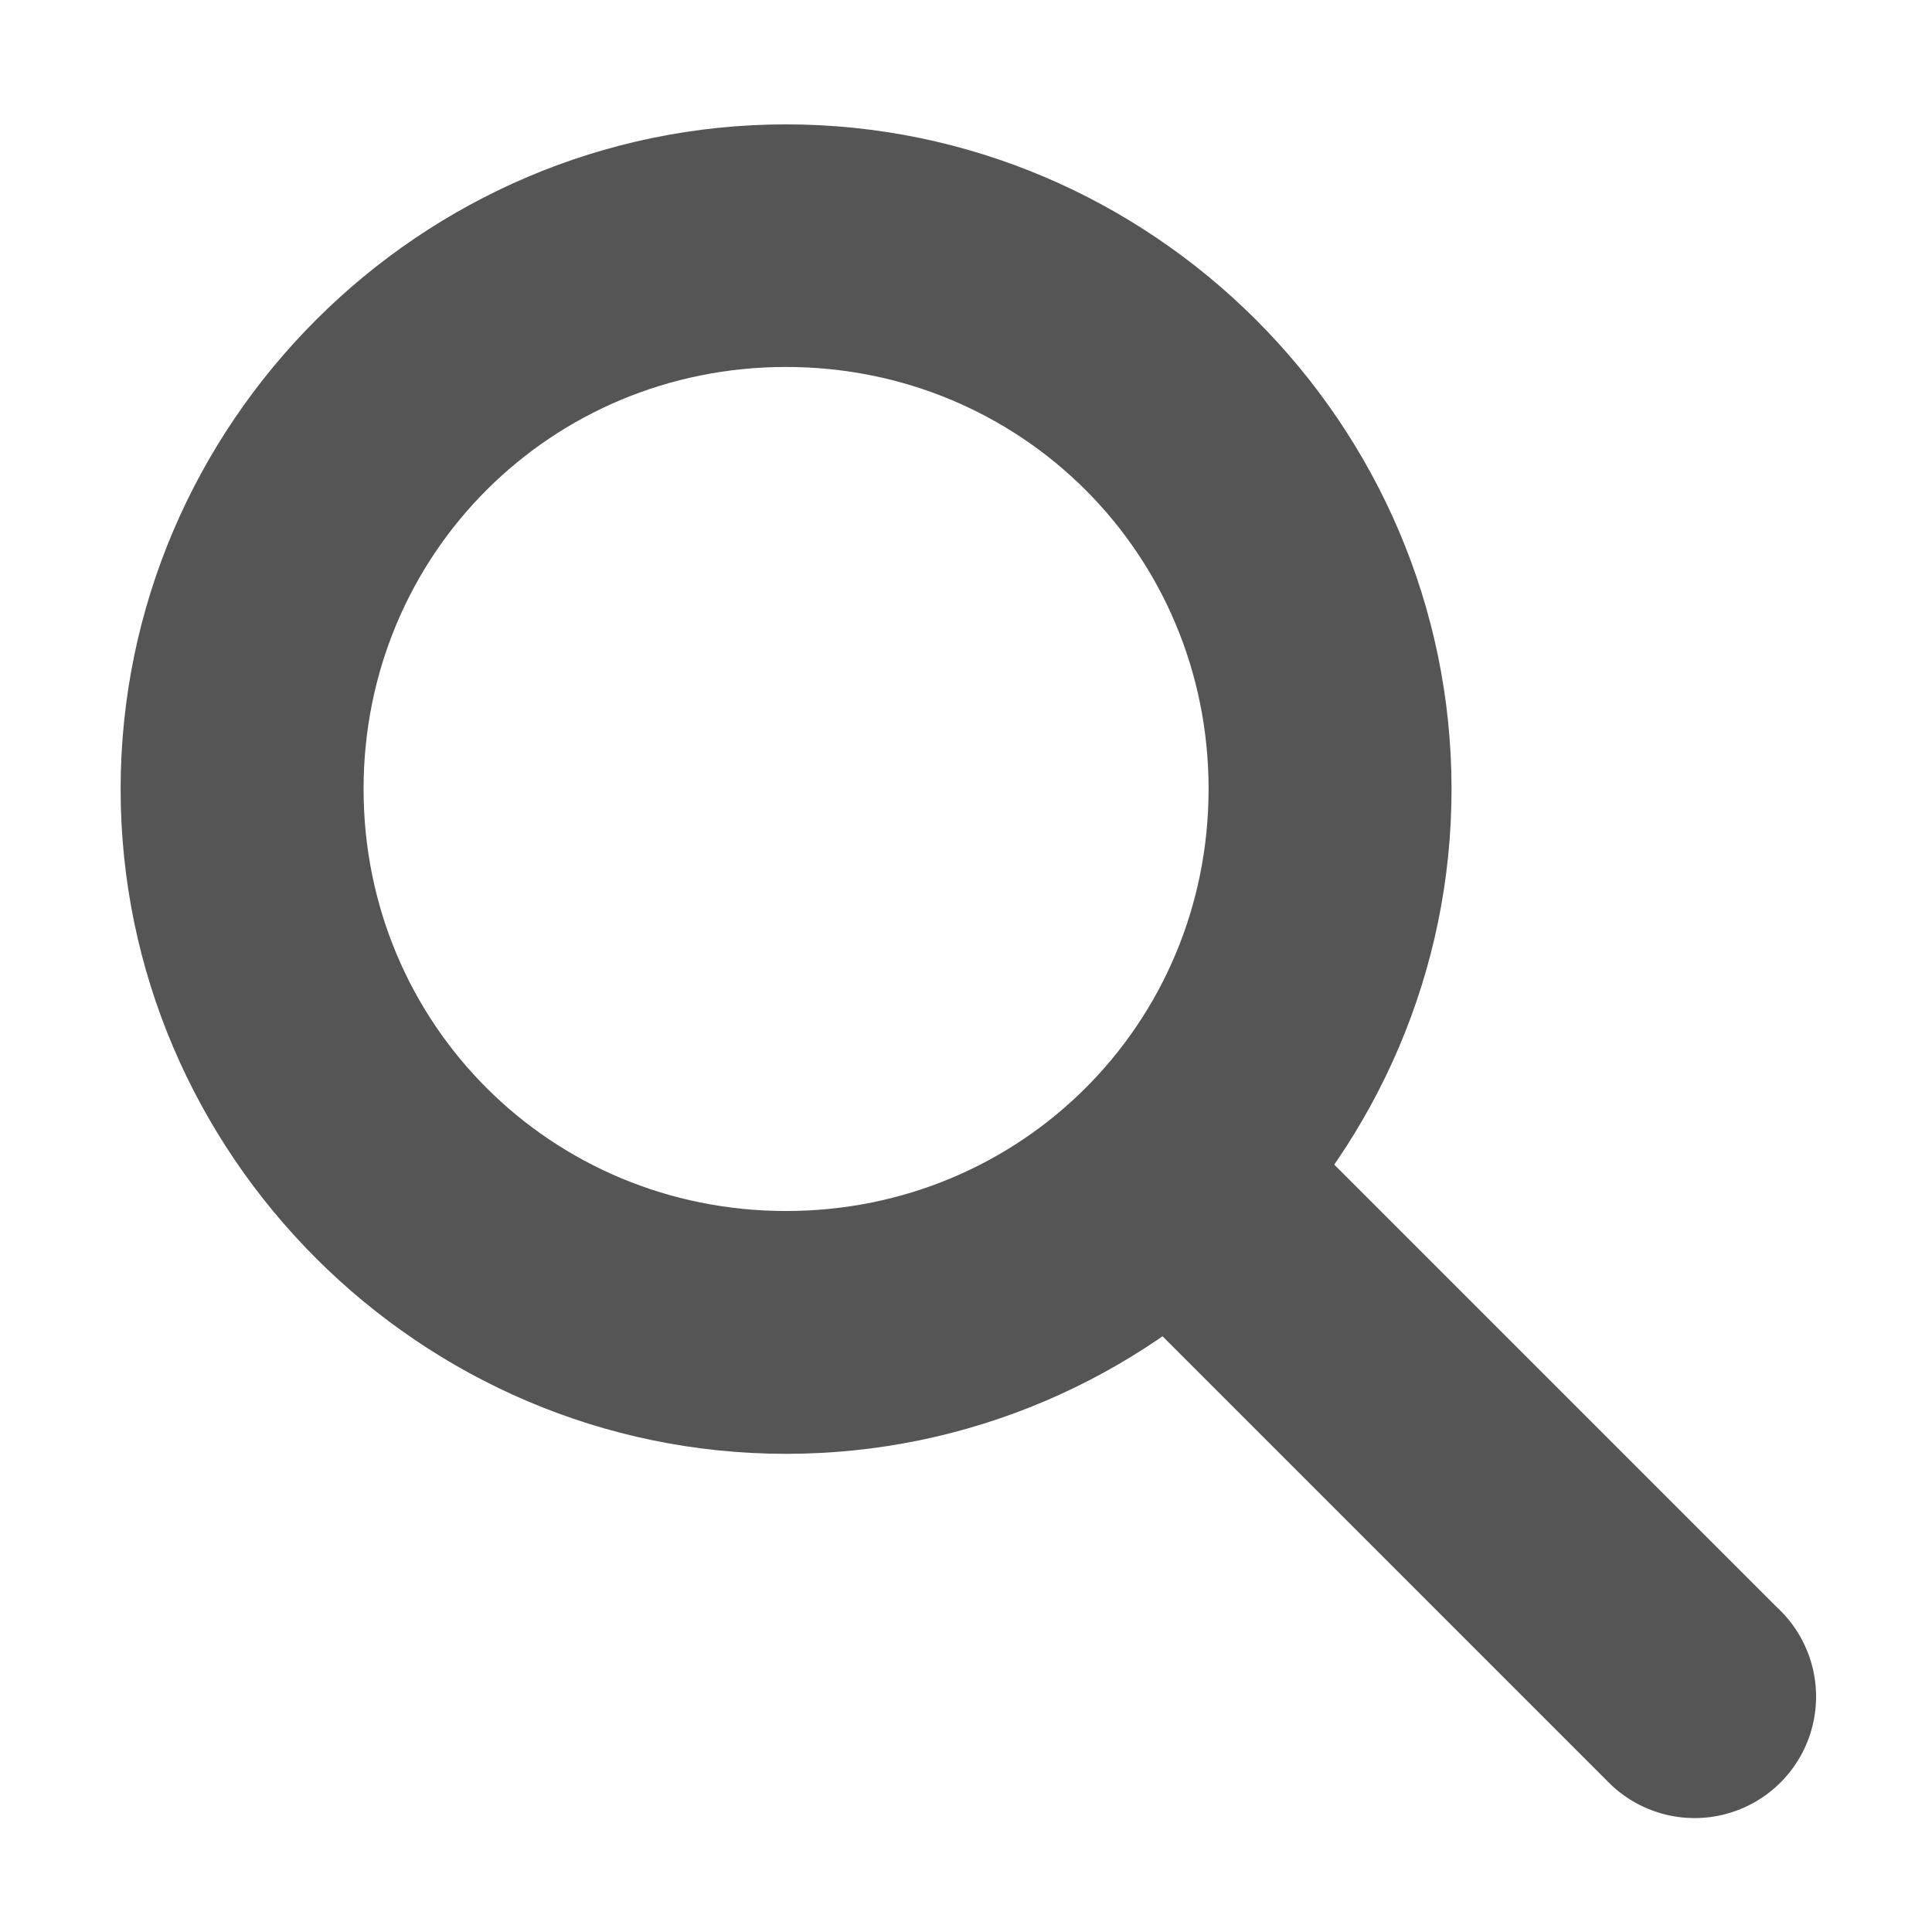
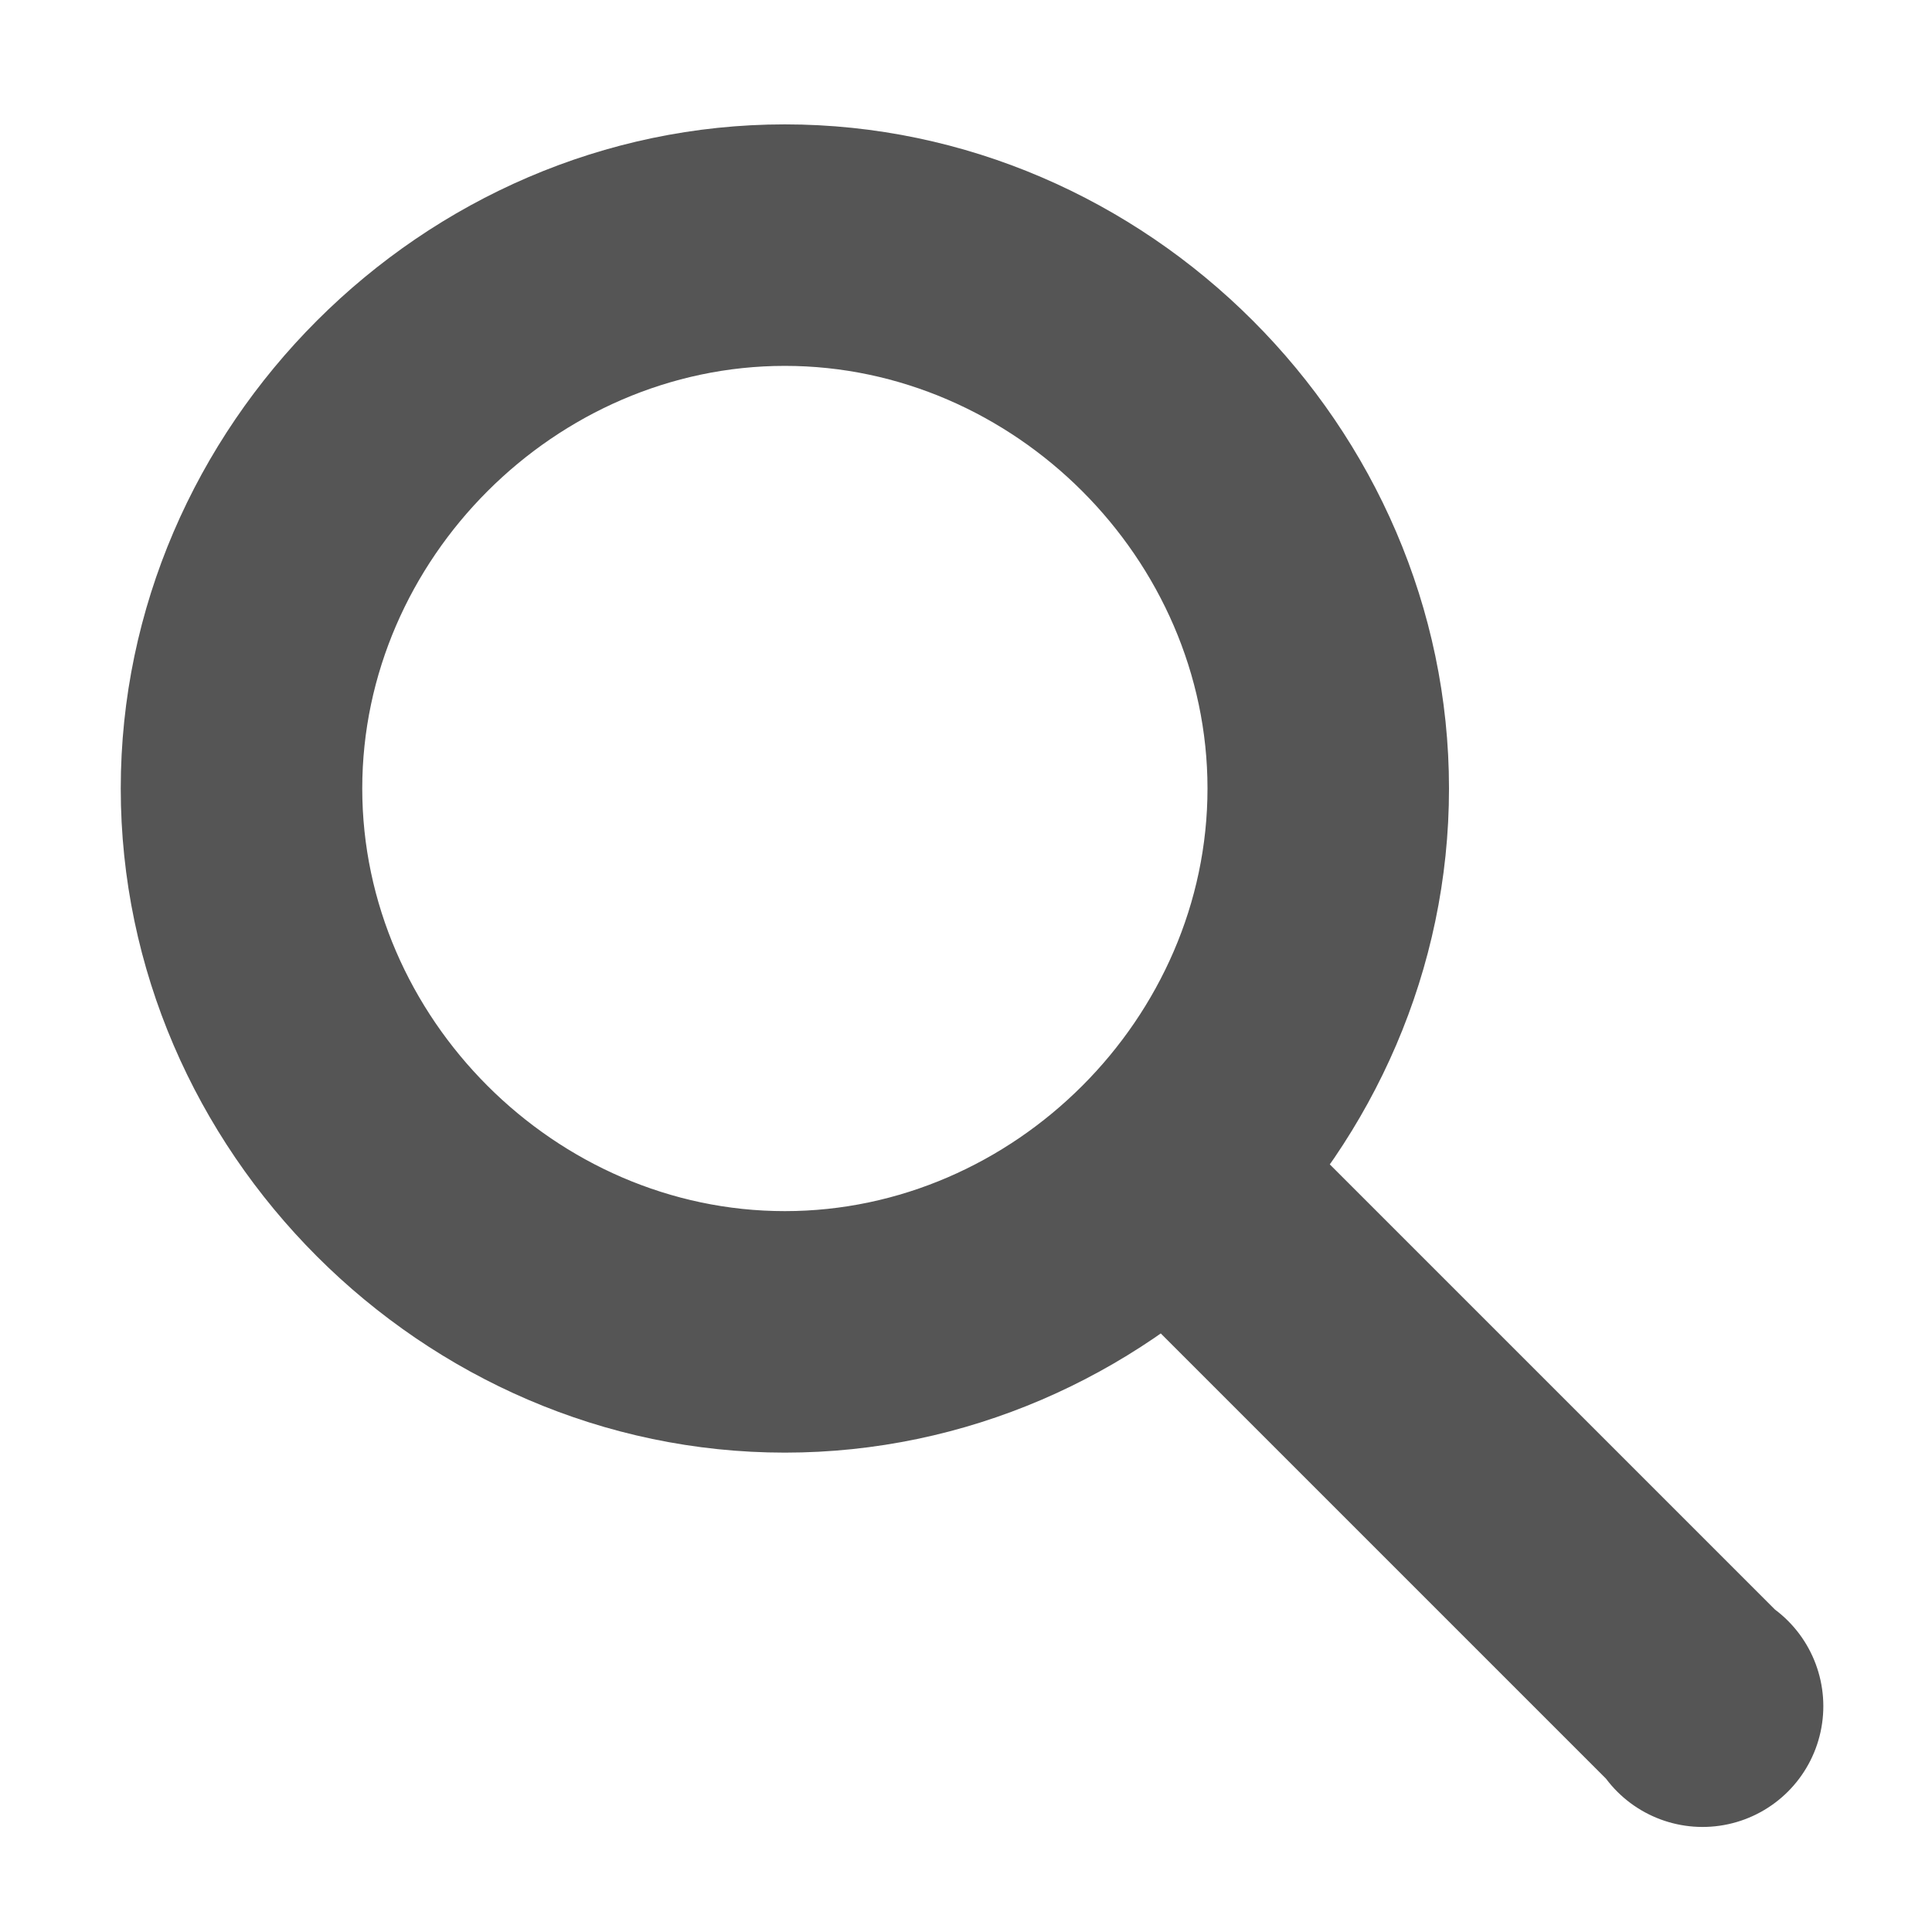
- <svg xmlns="http://www.w3.org/2000/svg" id="svg7384" height="16" width="16" viewBox="0 0 16 16" version="1.1">
-   <g id="layer12" transform="translate(-140 -645.97)">
-     <path id="path27918" style="block-progression:tb;text-indent:0;color:#555555;enable-background:new;text-transform:none;fill:#555555" d="m146.51 647c-3.029 0-5.511 2.479-5.511 5.505 0 3.025 2.482 5.505 5.511 5.505s5.511-2.479 5.511-5.505c0-3.025-2.482-5.505-5.511-5.505zm0 2.009c1.947 0 3.499 1.55 3.499 3.495s-1.552 3.495-3.499 3.495c-1.947 0-3.499-1.55-3.499-3.495 0-1.945 1.552-3.495 3.499-3.495z" />
-     <path id="path27941" style="block-progression:tb;text-indent:0;color:#555555;enable-background:new;text-transform:none;fill:#555555" d="m149.81 655a1 1 0 0 0 -0.5 1.719l4 4a1.006 1.006 0 1 0 1.406 -1.438l-4-4a1 1 0 0 0 -0.91 -0.28z" />
+ <svg xmlns="http://www.w3.org/2000/svg" height="16" width="16" viewBox="0 0 16 16" version="1.1">
+   <g transform="translate(-140 -645.97)">
+     <path d="m146.5 647c-3 0-5.5 2.5-5.5 5.5 0 3 2.5 5.5 5.5 5.5s5.5-2.5 5.5-5.5c0-3-2.5-5.5-5.5-5.5zm0 2c1.9 0 3.5 1.6 3.5 3.5s-1.6 3.5-3.5 3.5c-1.9 0-3.5-1.6-3.5-3.5 0-1.9 1.6-3.5 3.5-3.5zM149.8 655a1 1 0 0 0-0.5 1.7l4 4a1 1 0 1 0 1.4-1.4l-4-4a1 1 0 0 0-0.9-0.3z" fill="#555" />
  </g>
</svg>
